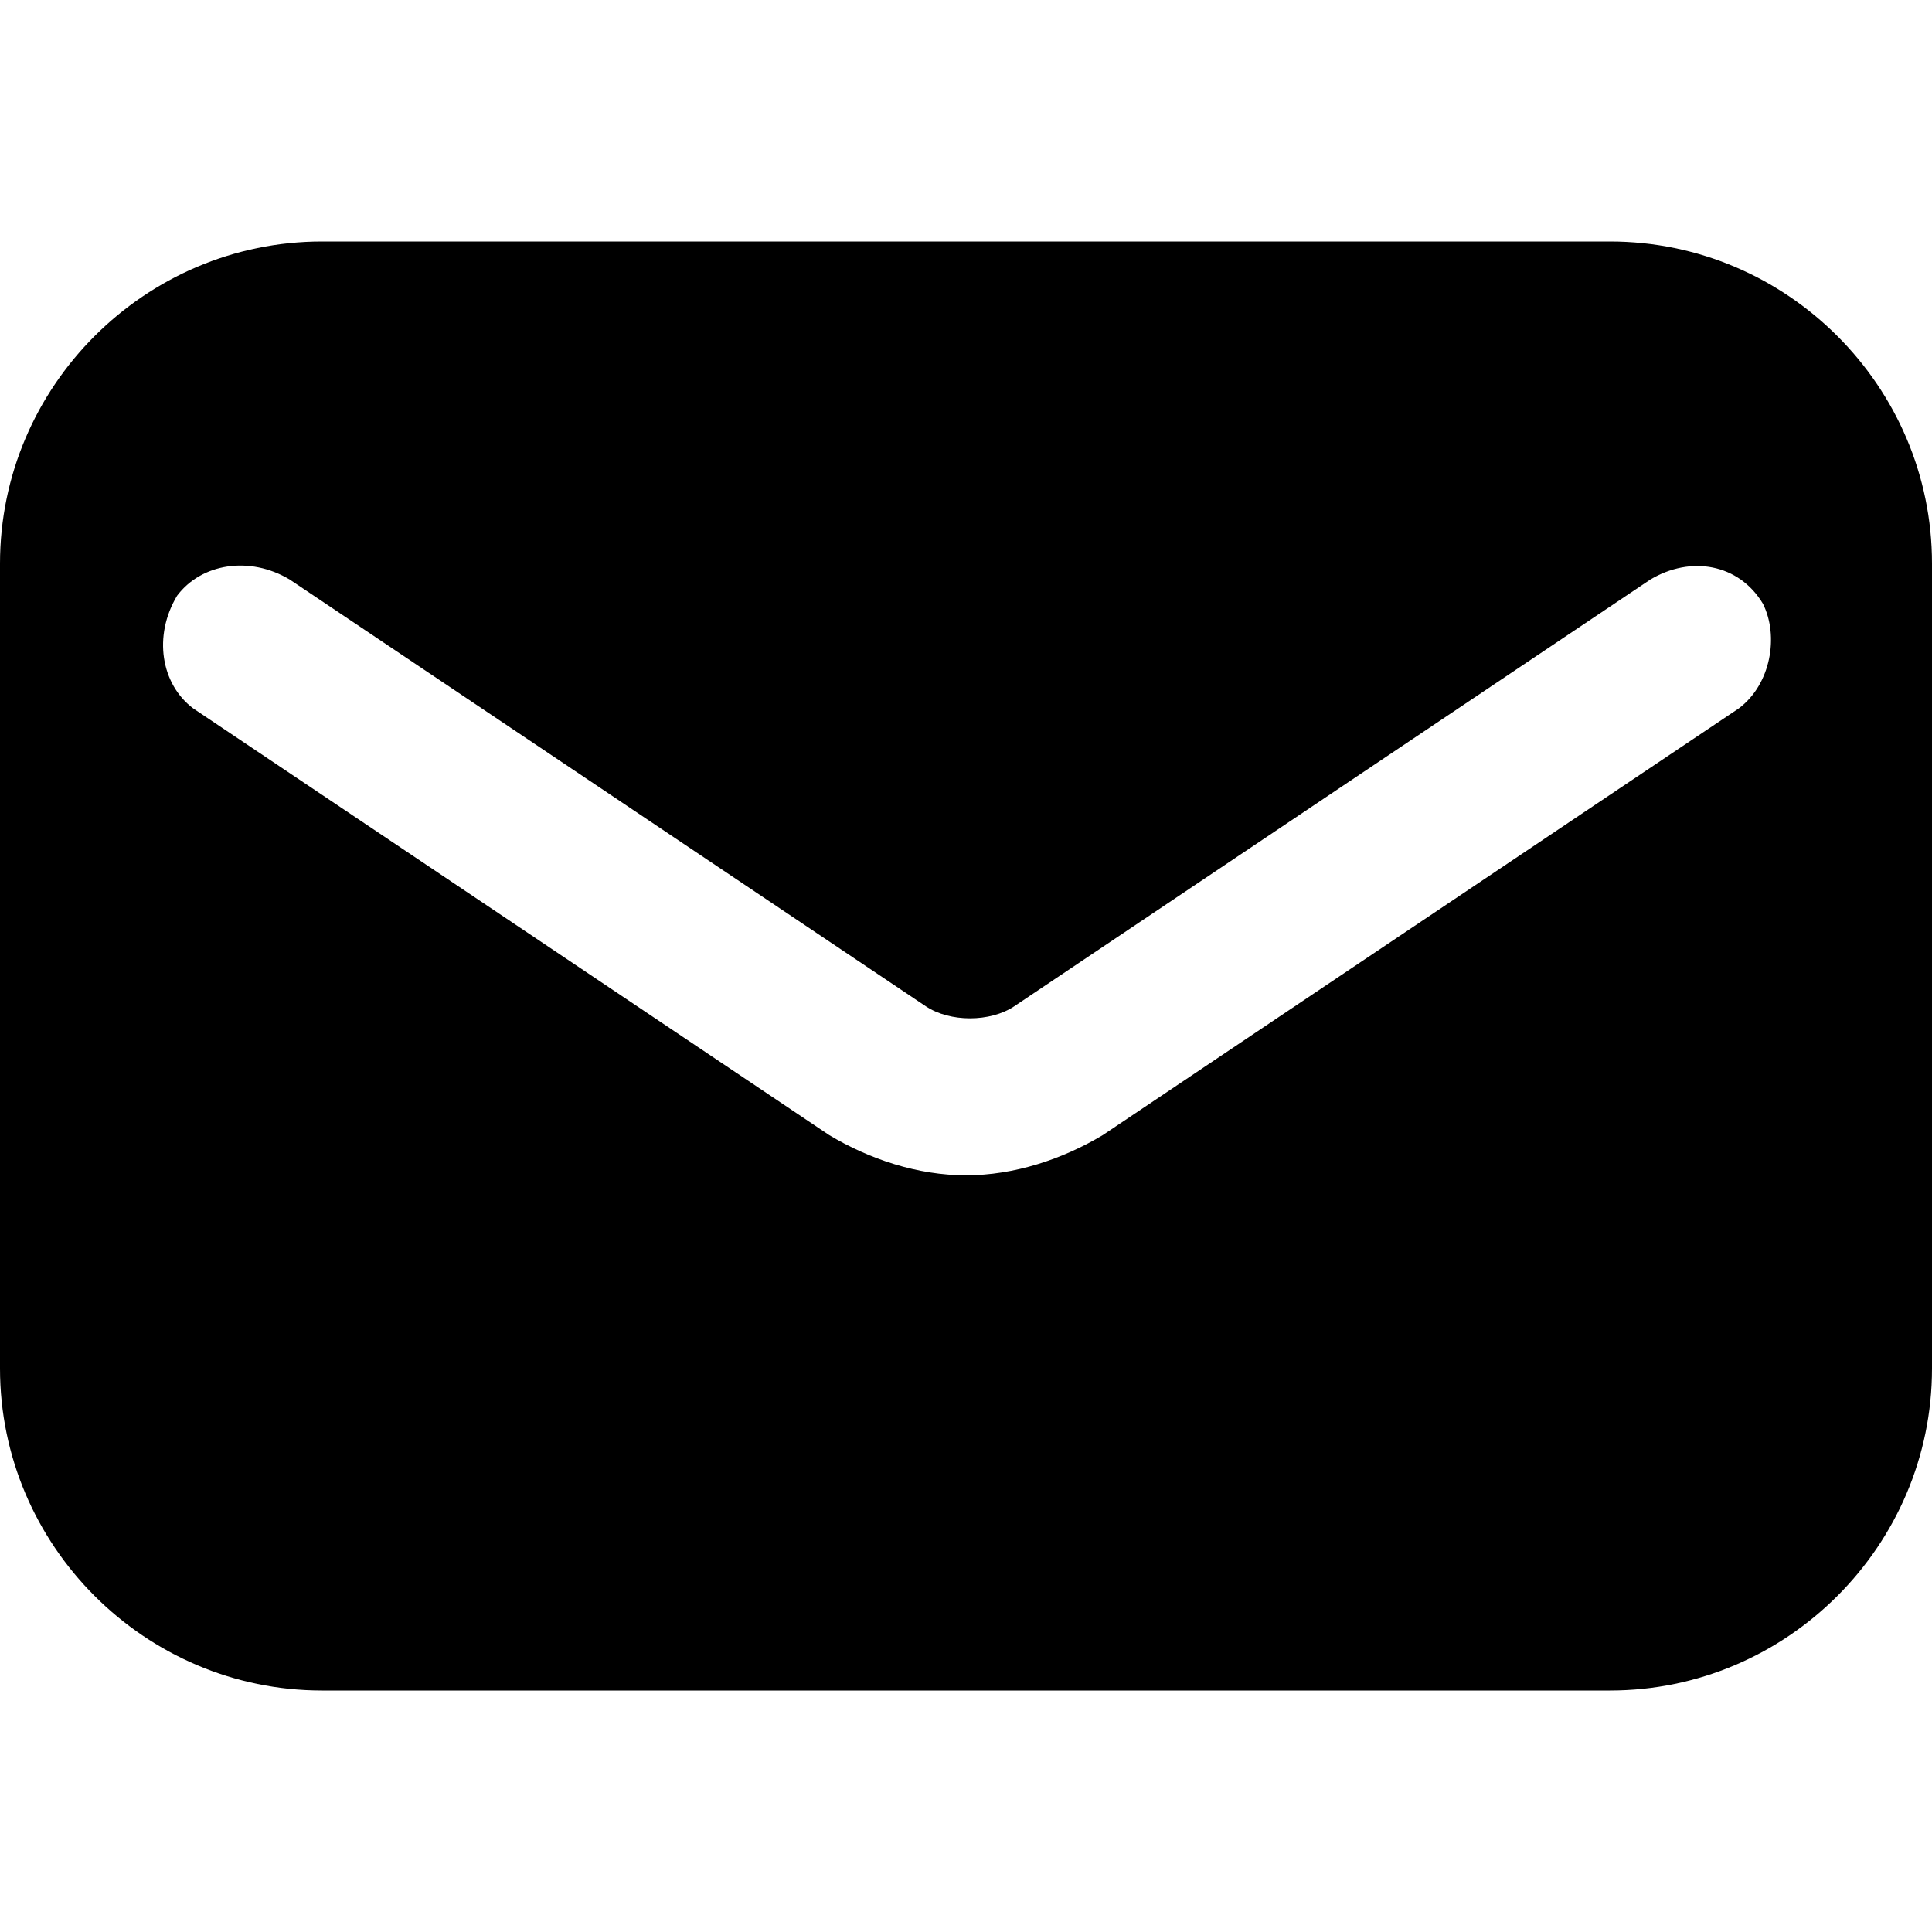
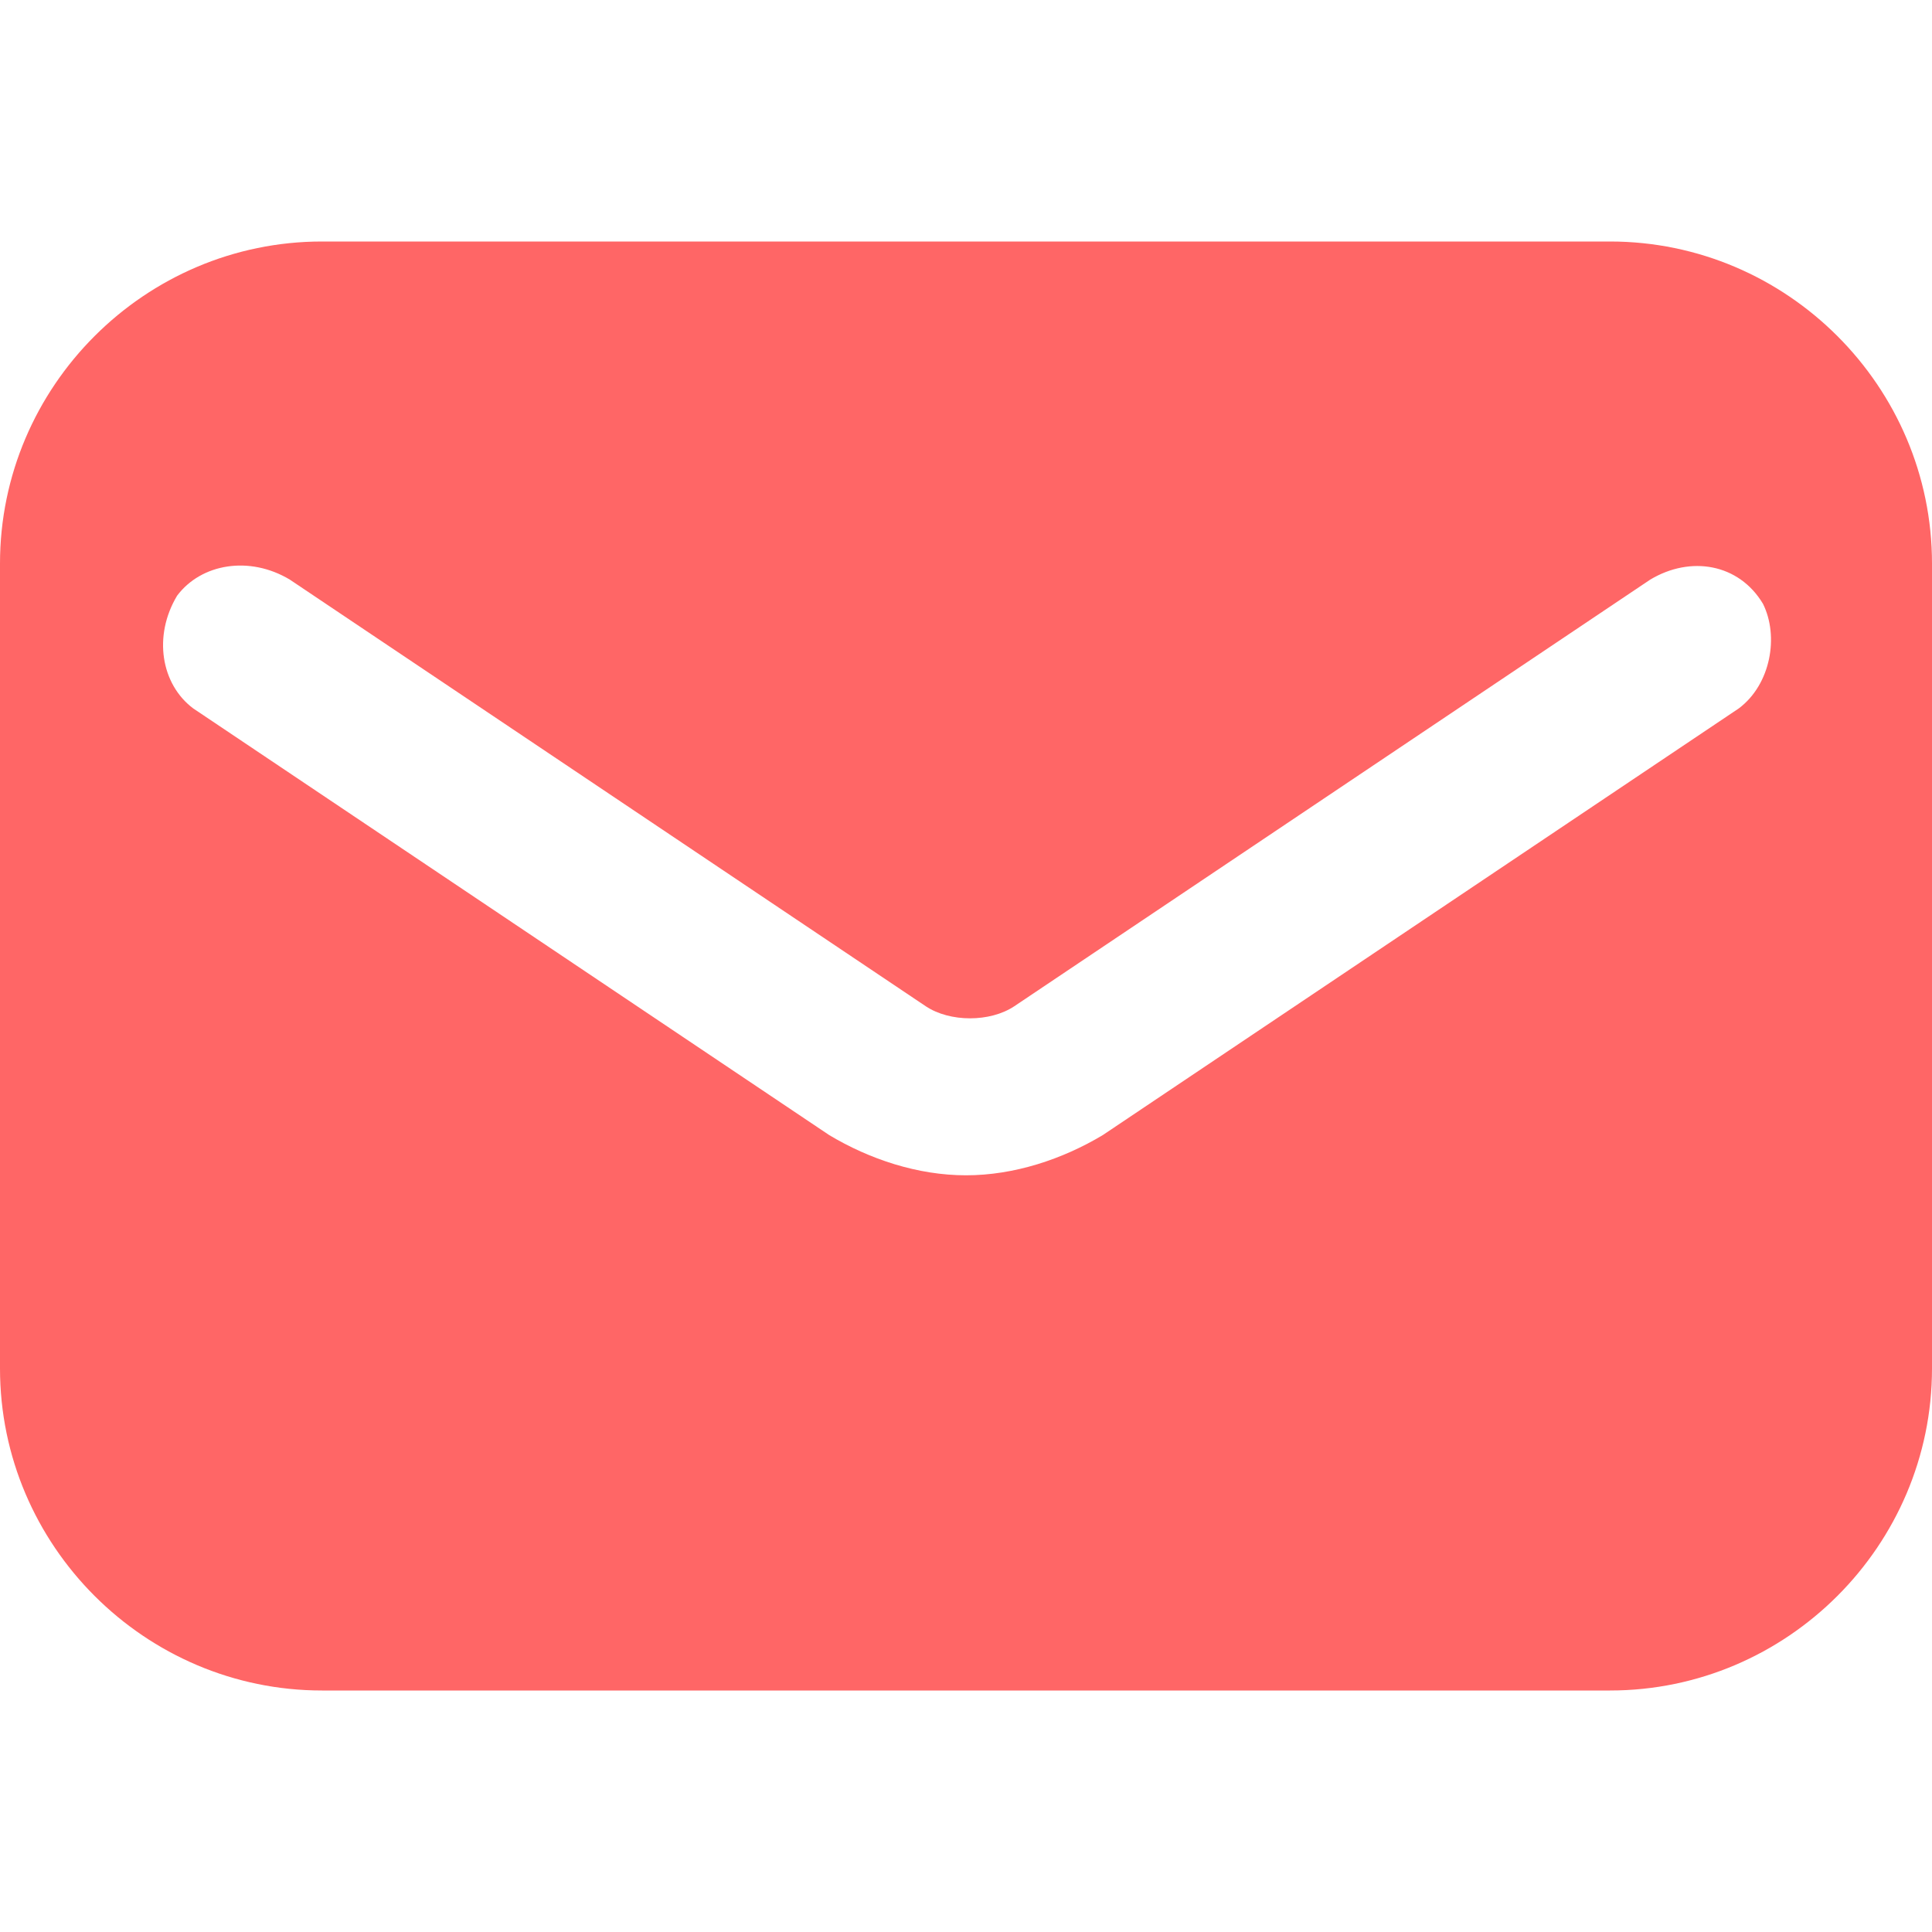
- <svg xmlns="http://www.w3.org/2000/svg" style="enable-background:new 0 0 24 24;" version="1.1" viewBox="0 0 24 24" xml:space="preserve">
+ <svg xmlns="http://www.w3.org/2000/svg" style="enable-background:new 0 0 24 24;" version="1.1" viewBox="0 0 24 24" fill="#FF6666" xml:space="preserve">
  <g id="info" />
  <g id="icons">
    <path d="M20,3H4C1.8,3,0,4.8,0,7v10c0,2.2,1.8,4,4,4h16c2.2,0,4-1.8,4-4V7C24,4.8,22.2,3,20,3z M21.6,8.8l-7.9,5.3   c-0.5,0.3-1.1,0.5-1.7,0.5s-1.2-0.2-1.7-0.5L2.4,8.8C2,8.5,1.9,7.9,2.2,7.4C2.5,7,3.1,6.9,3.6,7.2l7.9,5.3c0.3,0.2,0.8,0.2,1.1,0   l7.9-5.3c0.5-0.3,1.1-0.2,1.4,0.3C22.1,7.9,22,8.5,21.6,8.8z" id="email" />
  </g>
</svg>
